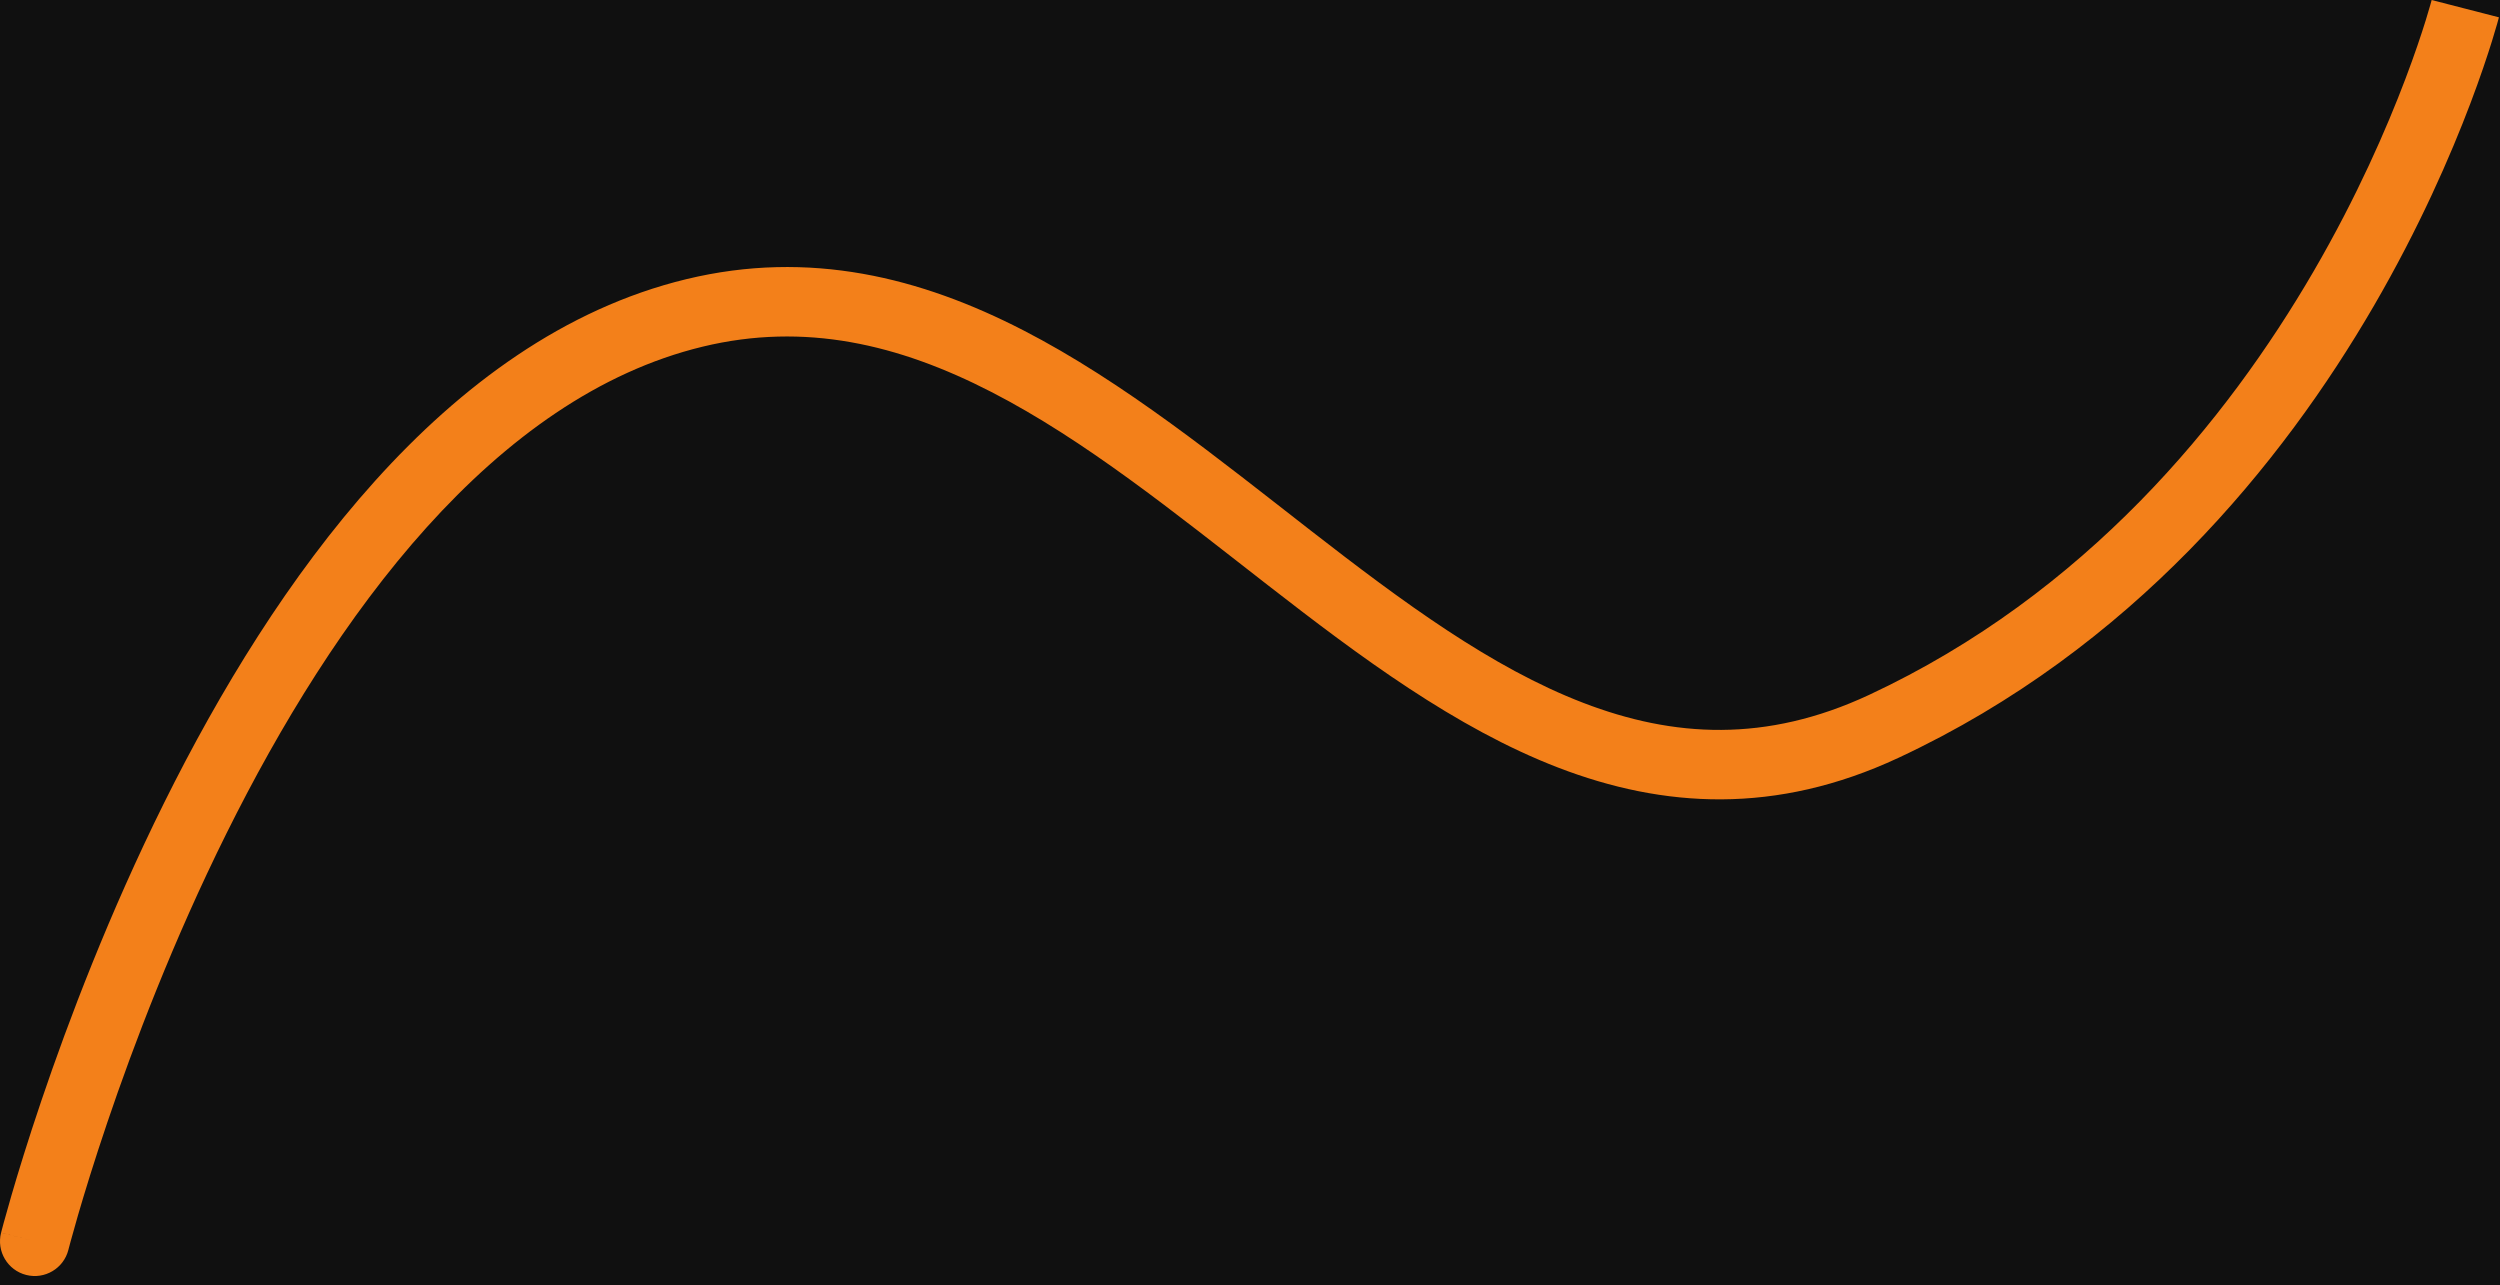
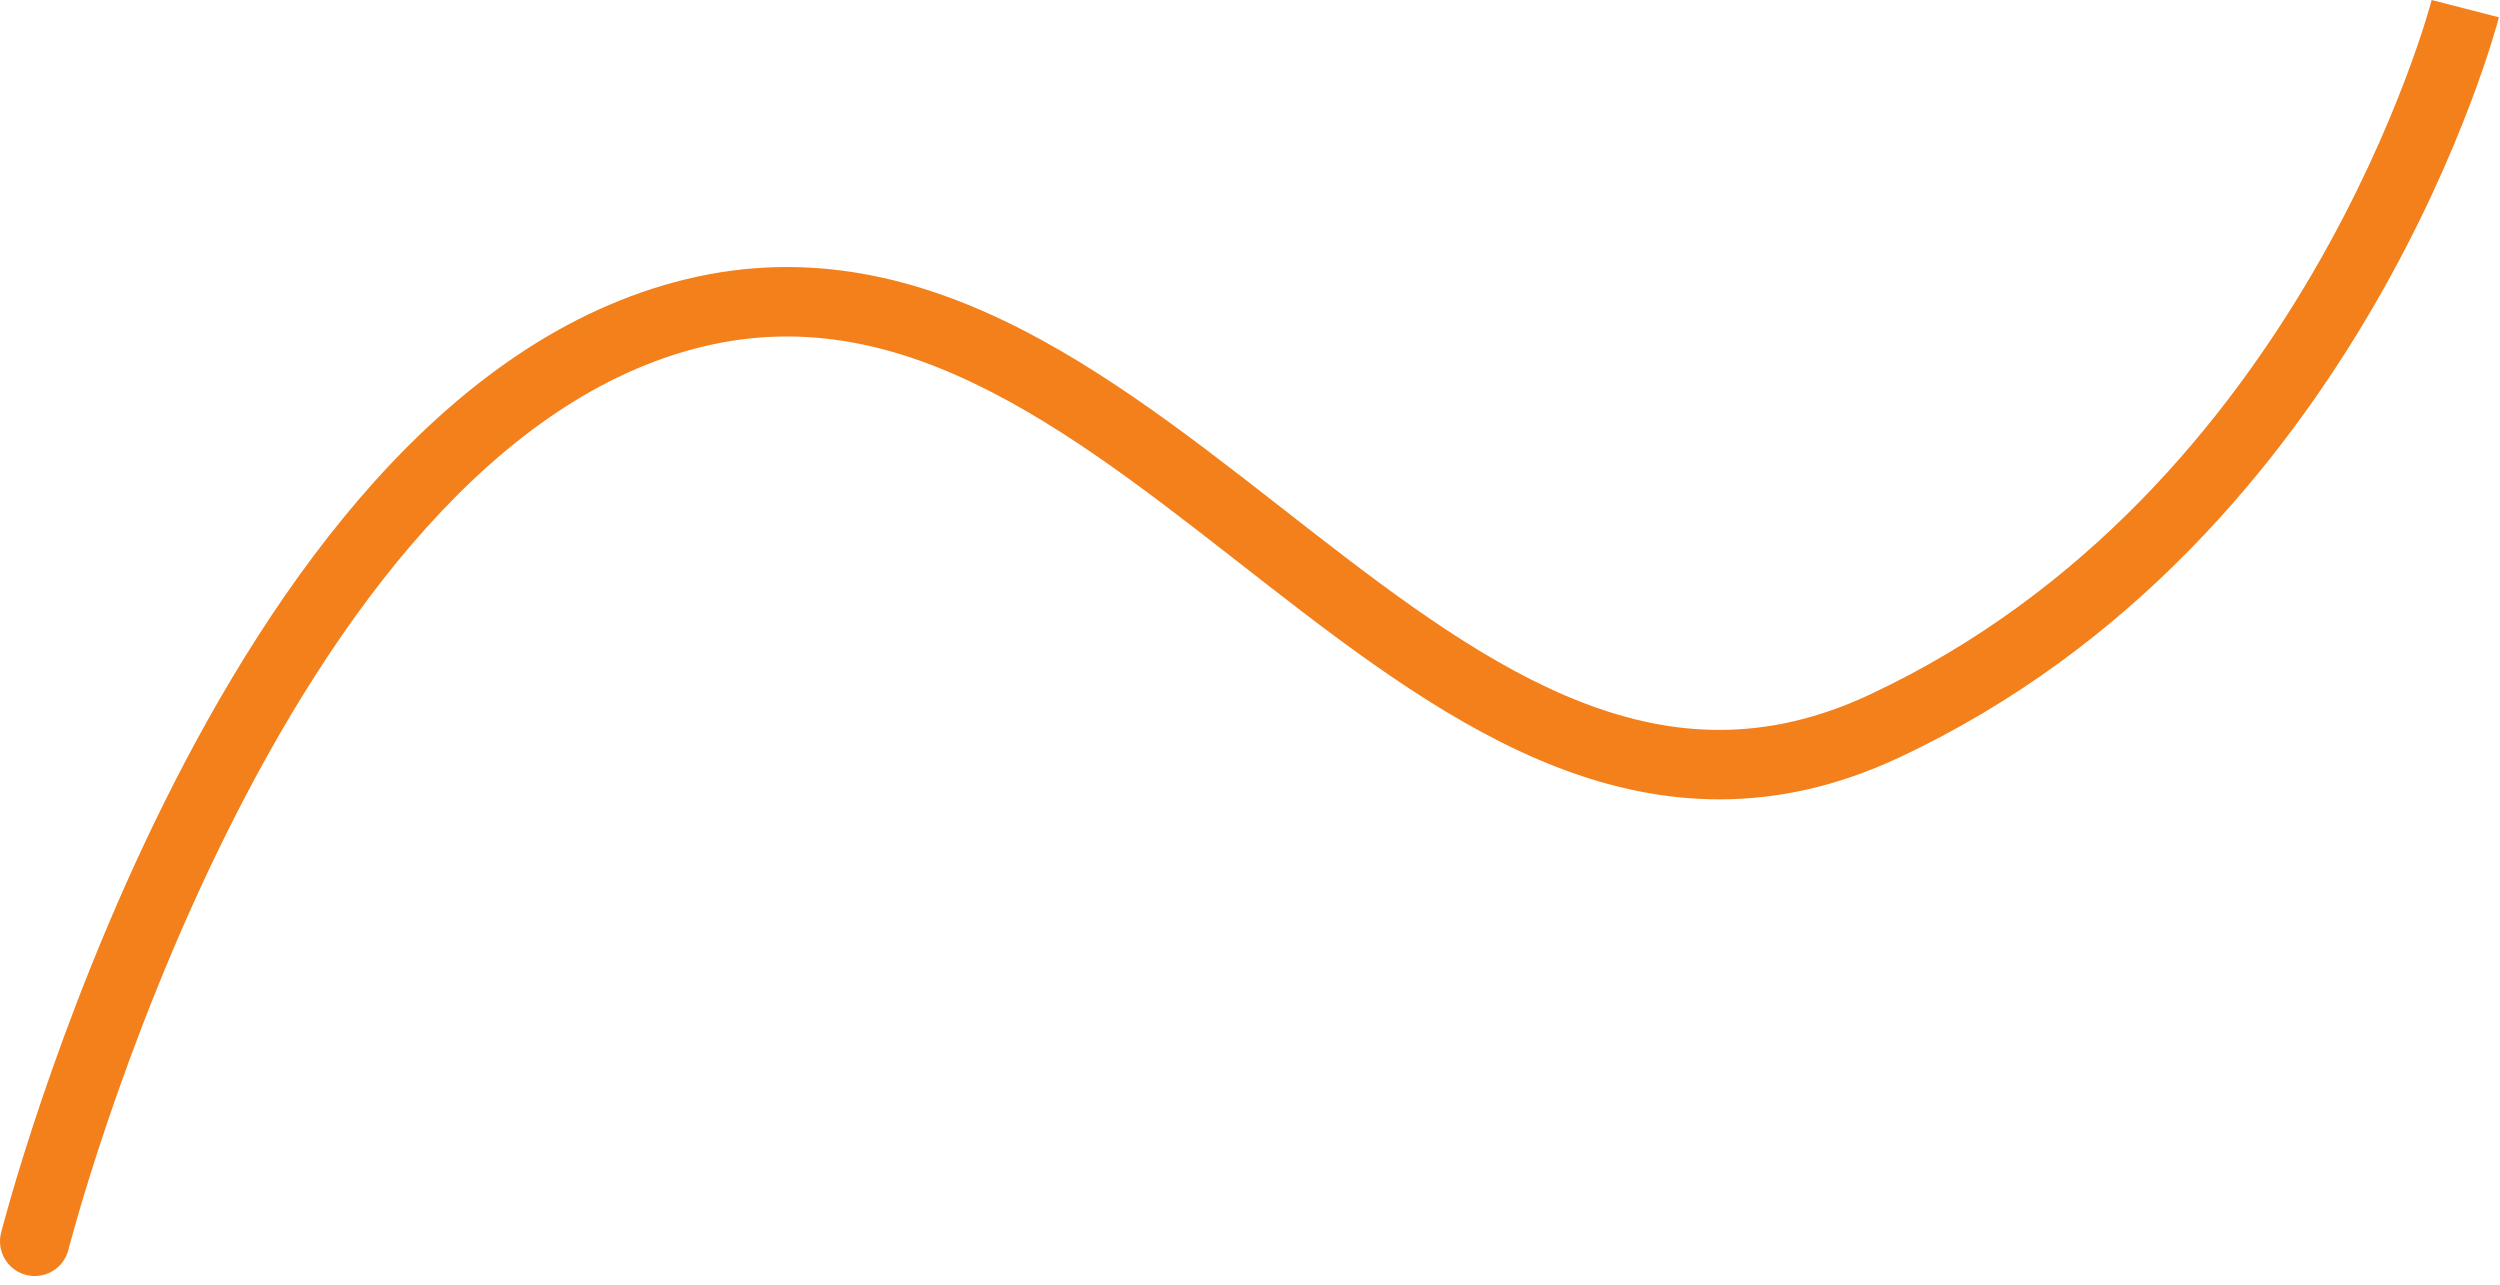
<svg xmlns="http://www.w3.org/2000/svg" width="144" height="74" viewBox="0 0 144 74" fill="none">
-   <rect width="144" height="74" fill="#1E1E1E" />
  <g id="About">
-     <rect width="1512" height="5901" transform="translate(-1321 -182.501)" fill="#101010" />
    <path id="Vector 14" d="M0.062 71.006C-0.21 72.076 0.437 73.165 1.508 73.437C2.578 73.709 3.667 73.062 3.939 71.992L2 71.499L0.062 71.006ZM2 71.499C3.939 71.992 3.939 71.992 3.939 71.992C3.939 71.992 3.939 71.992 3.939 71.992C3.939 71.991 3.939 71.989 3.94 71.987C3.941 71.983 3.943 71.975 3.946 71.965C3.951 71.945 3.959 71.913 3.97 71.871C3.992 71.787 4.026 71.659 4.072 71.491C4.163 71.155 4.301 70.657 4.487 70.018C4.859 68.74 5.421 66.9 6.176 64.67C7.688 60.205 9.968 54.199 13.042 48.01C16.12 41.813 19.963 35.498 24.58 30.372C29.202 25.242 34.497 21.414 40.471 19.968L40.001 18.024L39.53 16.08C32.504 17.78 26.549 22.209 21.608 27.695C16.663 33.186 12.631 39.846 9.459 46.231C6.283 52.625 3.938 58.808 2.387 63.387C1.611 65.678 1.032 67.574 0.647 68.9C0.454 69.564 0.309 70.085 0.211 70.443C0.163 70.623 0.126 70.761 0.101 70.855C0.089 70.903 0.079 70.939 0.073 70.964C0.07 70.977 0.067 70.987 0.065 70.994C0.064 70.997 0.064 71 0.063 71.002C0.063 71.003 0.063 71.004 0.063 71.004C0.062 71.005 0.062 71.006 2 71.499ZM40.001 18.024L40.471 19.968C46.36 18.543 51.766 19.831 57.101 22.576C62.504 25.355 67.641 29.52 73.023 33.702C78.312 37.813 83.843 41.944 89.767 44.22C95.803 46.54 102.281 46.95 109.346 43.653L108.5 41.841L107.655 40.028C101.72 42.798 96.385 42.478 91.202 40.486C85.908 38.452 80.814 34.691 75.478 30.544C70.235 26.469 64.747 22.011 58.931 19.019C53.048 15.992 46.641 14.36 39.53 16.08L40.001 18.024ZM108.5 41.841L109.346 43.653C122.842 37.355 131.483 26.653 136.73 17.625C139.358 13.102 141.153 8.969 142.293 5.961C142.863 4.456 143.27 3.229 143.537 2.372C143.671 1.943 143.769 1.607 143.835 1.374C143.867 1.257 143.892 1.167 143.909 1.103C143.918 1.071 143.924 1.047 143.929 1.029C143.932 1.02 143.933 1.013 143.935 1.007C143.936 1.004 143.936 1.002 143.937 1C143.937 0.999 143.937 0.998 143.937 0.998C143.937 0.997 143.938 0.996 142 0.499C140.063 0.001 140.063 0.001 140.064 0C140.064 0 140.064 3.11434e-05 140.064 1.00136e-05C140.064 -3.30806e-05 140.064 0 140.063 0.001C140.063 0.003 140.062 0.006 140.061 0.011C140.058 0.022 140.053 0.039 140.047 0.063C140.034 0.111 140.014 0.186 139.985 0.286C139.929 0.487 139.84 0.79 139.718 1.183C139.473 1.971 139.091 3.121 138.552 4.544C137.473 7.391 135.768 11.319 133.271 15.615C128.268 24.224 120.159 34.193 107.655 40.028L108.5 41.841Z" fill="#F3801A" />
  </g>
</svg>
